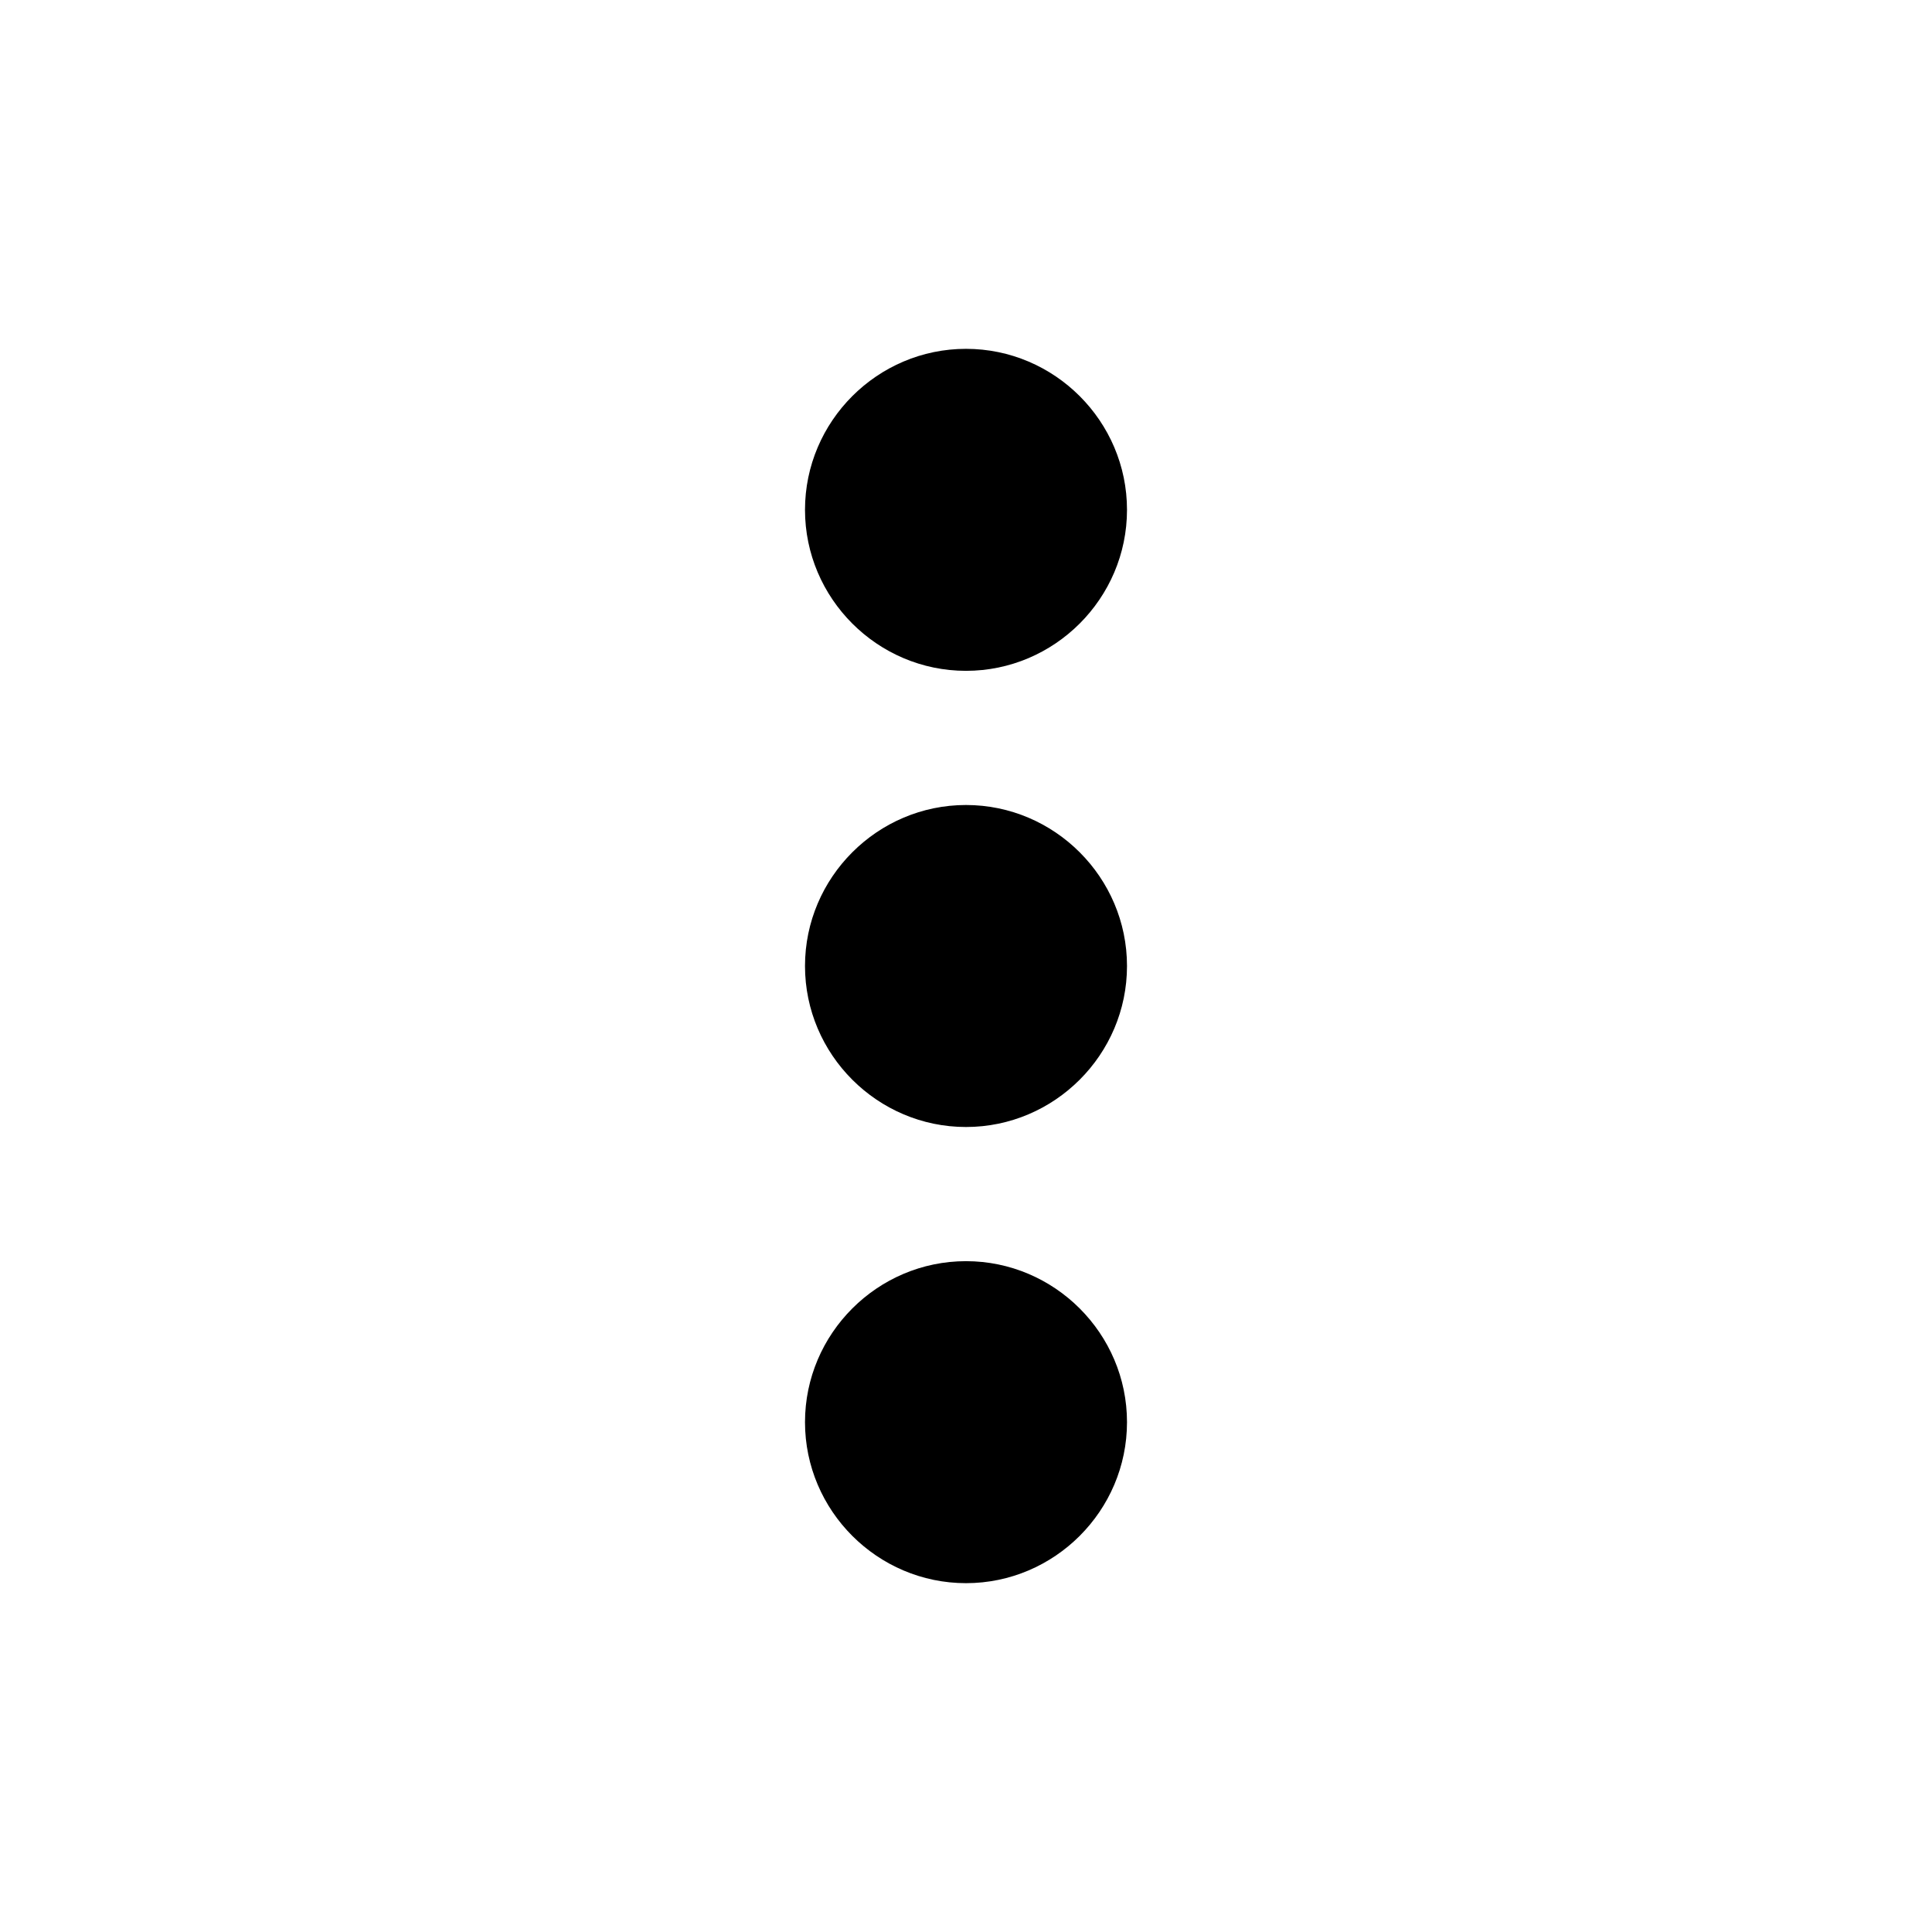
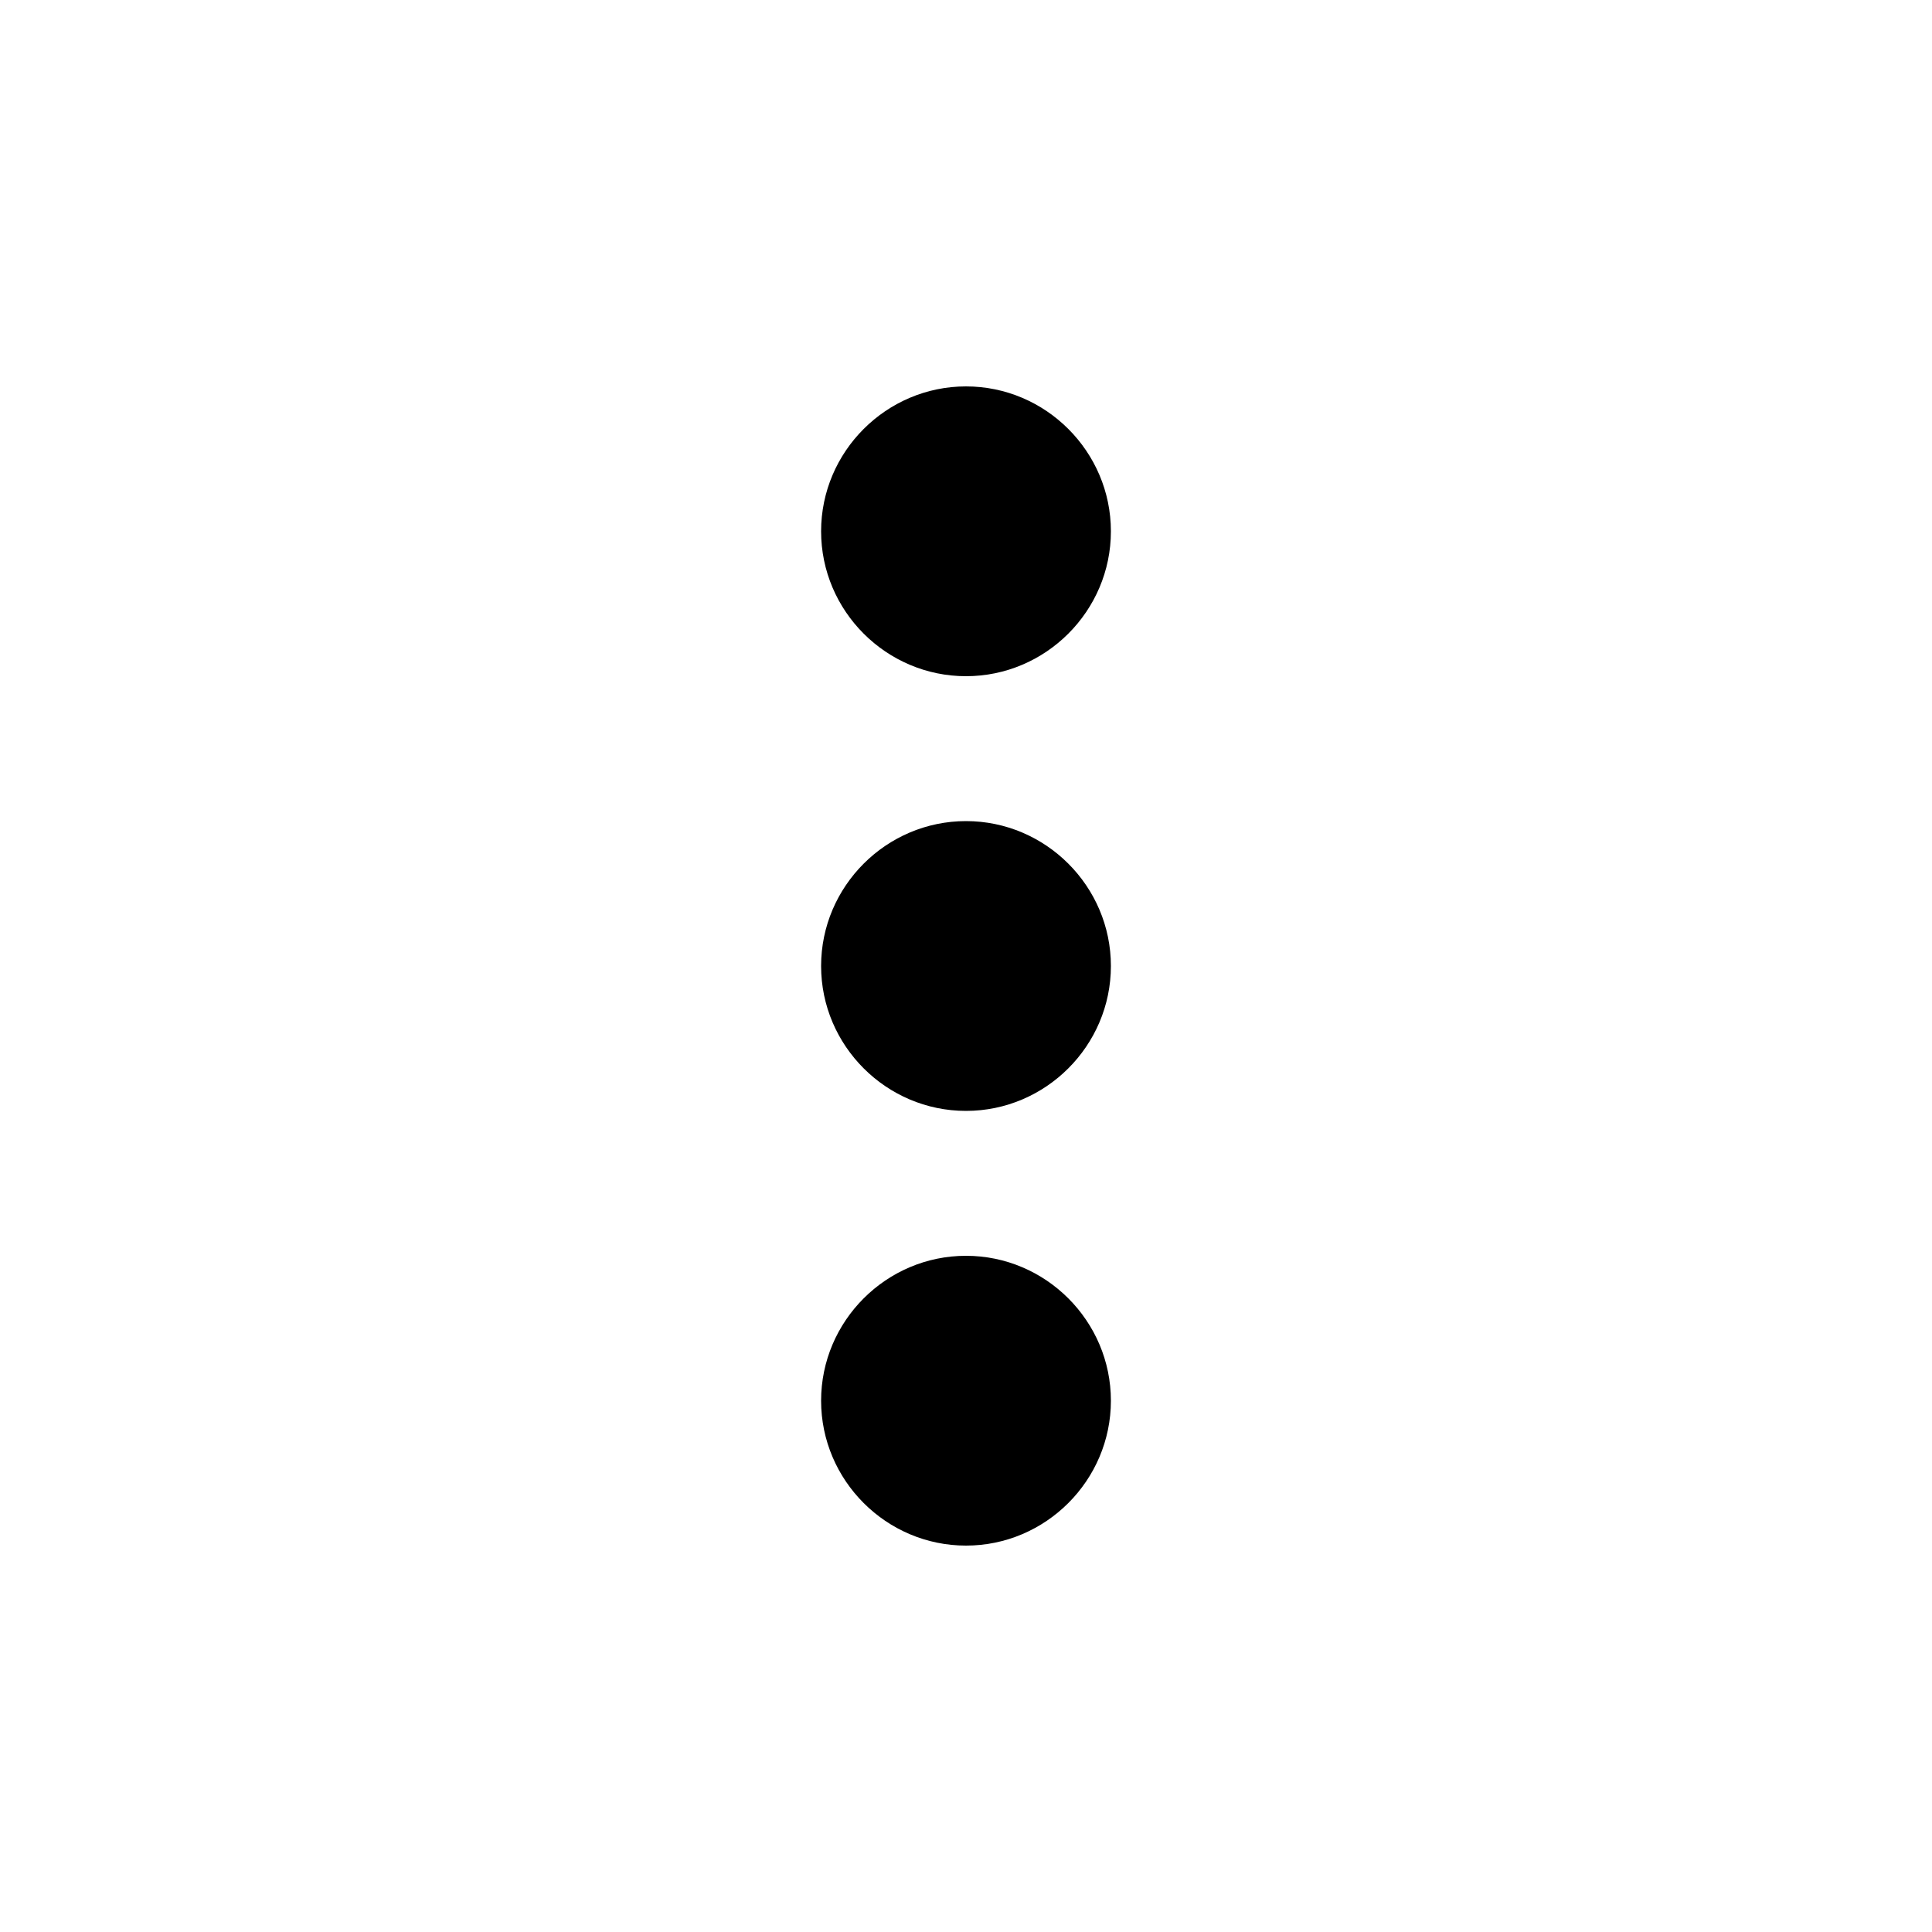
- <svg xmlns="http://www.w3.org/2000/svg" version="1.1" id="Layer_1" x="0px" y="0px" viewBox="0 0 72 72" style="enable-background:new 0 0 72 72;" xml:space="preserve">
-   <path d="M42,19c0,3.3-2.7,6-6,6s-6-2.7-6-6s2.7-6,6-6S42,15.7,42,19z M42,36c0,3.3-2.7,6-6,6s-6-2.7-6-6c0-3.3,2.7-6,6-6  S42,32.7,42,36z M42,53c0,3.3-2.7,6-6,6s-6-2.7-6-6c0-3.3,2.7-6,6-6S42,49.7,42,53z" />
+ <svg xmlns="http://www.w3.org/2000/svg" viewBox="0 0 80 80">
+   <path d="M40 16c-3.3 0-6 2.7-6 6s2.7 6 6 6 6-2.7 6-6-2.7-6-6-6zm0 18c-3.3 0-6 2.7-6 6s2.7 6 6 6 6-2.7 6-6-2.7-6-6-6zm0 18c-3.3 0-6 2.7-6 6s2.7 6 6 6 6-2.7 6-6-2.7-6-6-6z" />
</svg>
